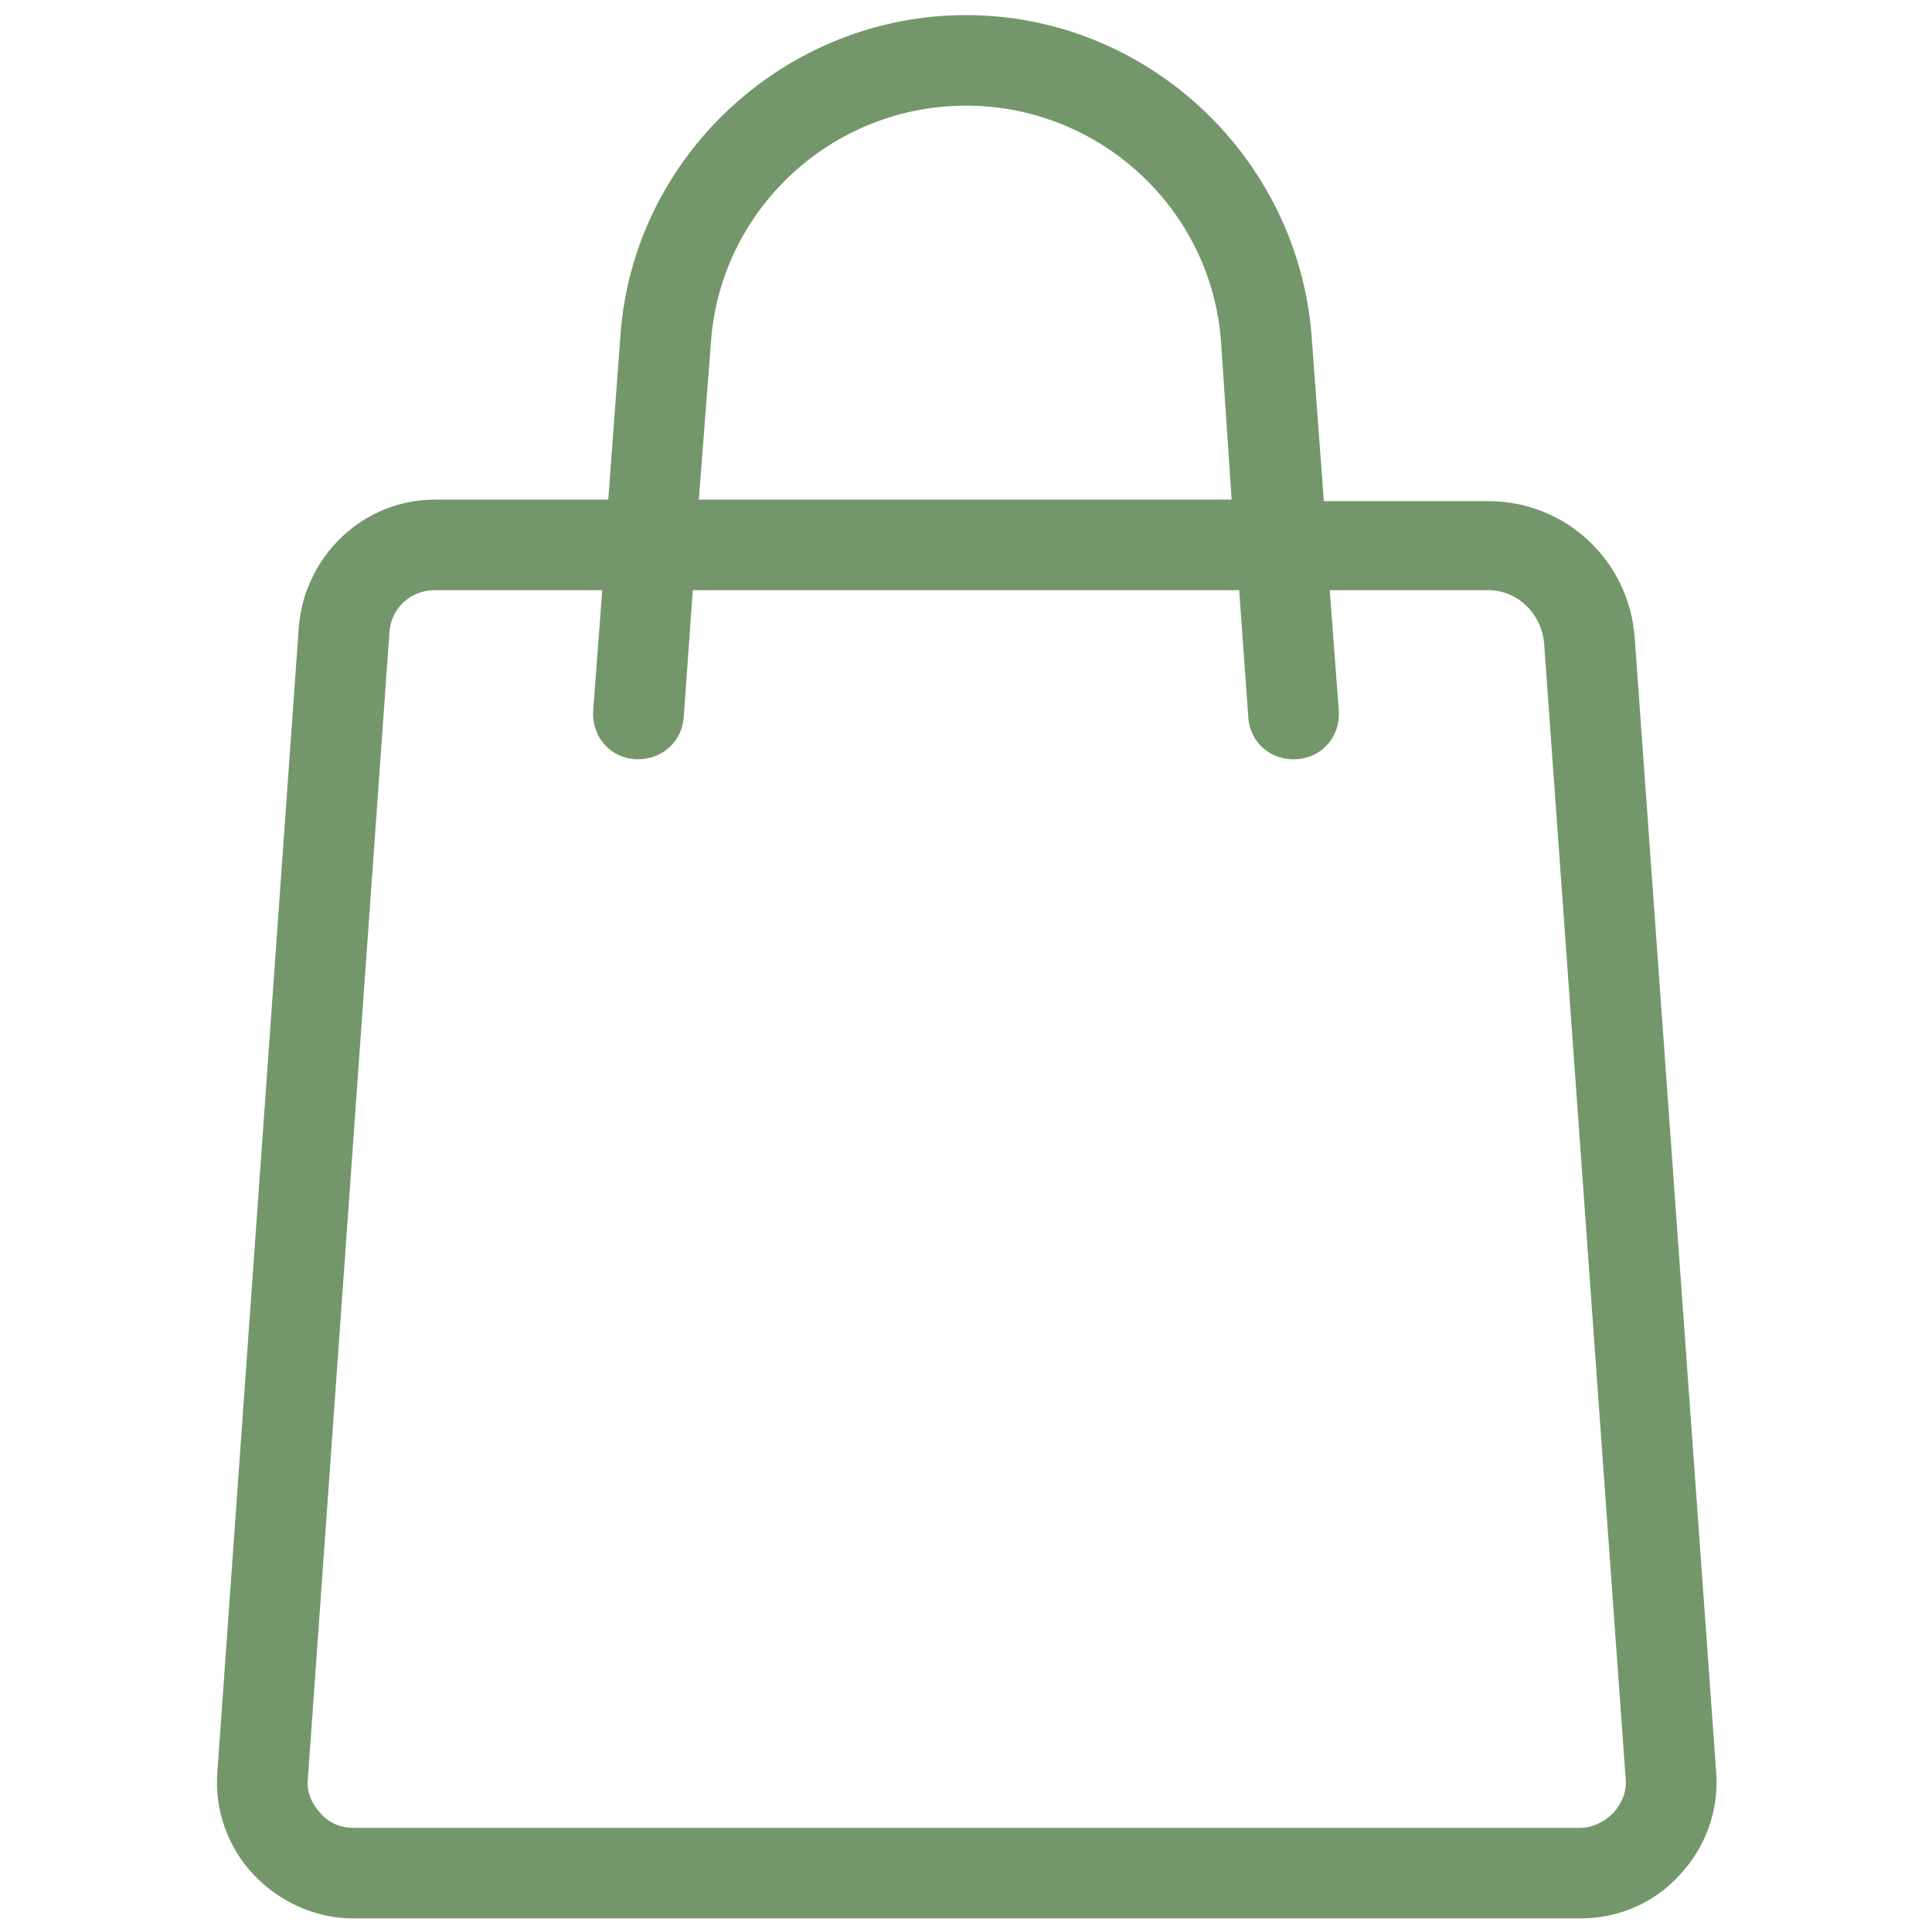
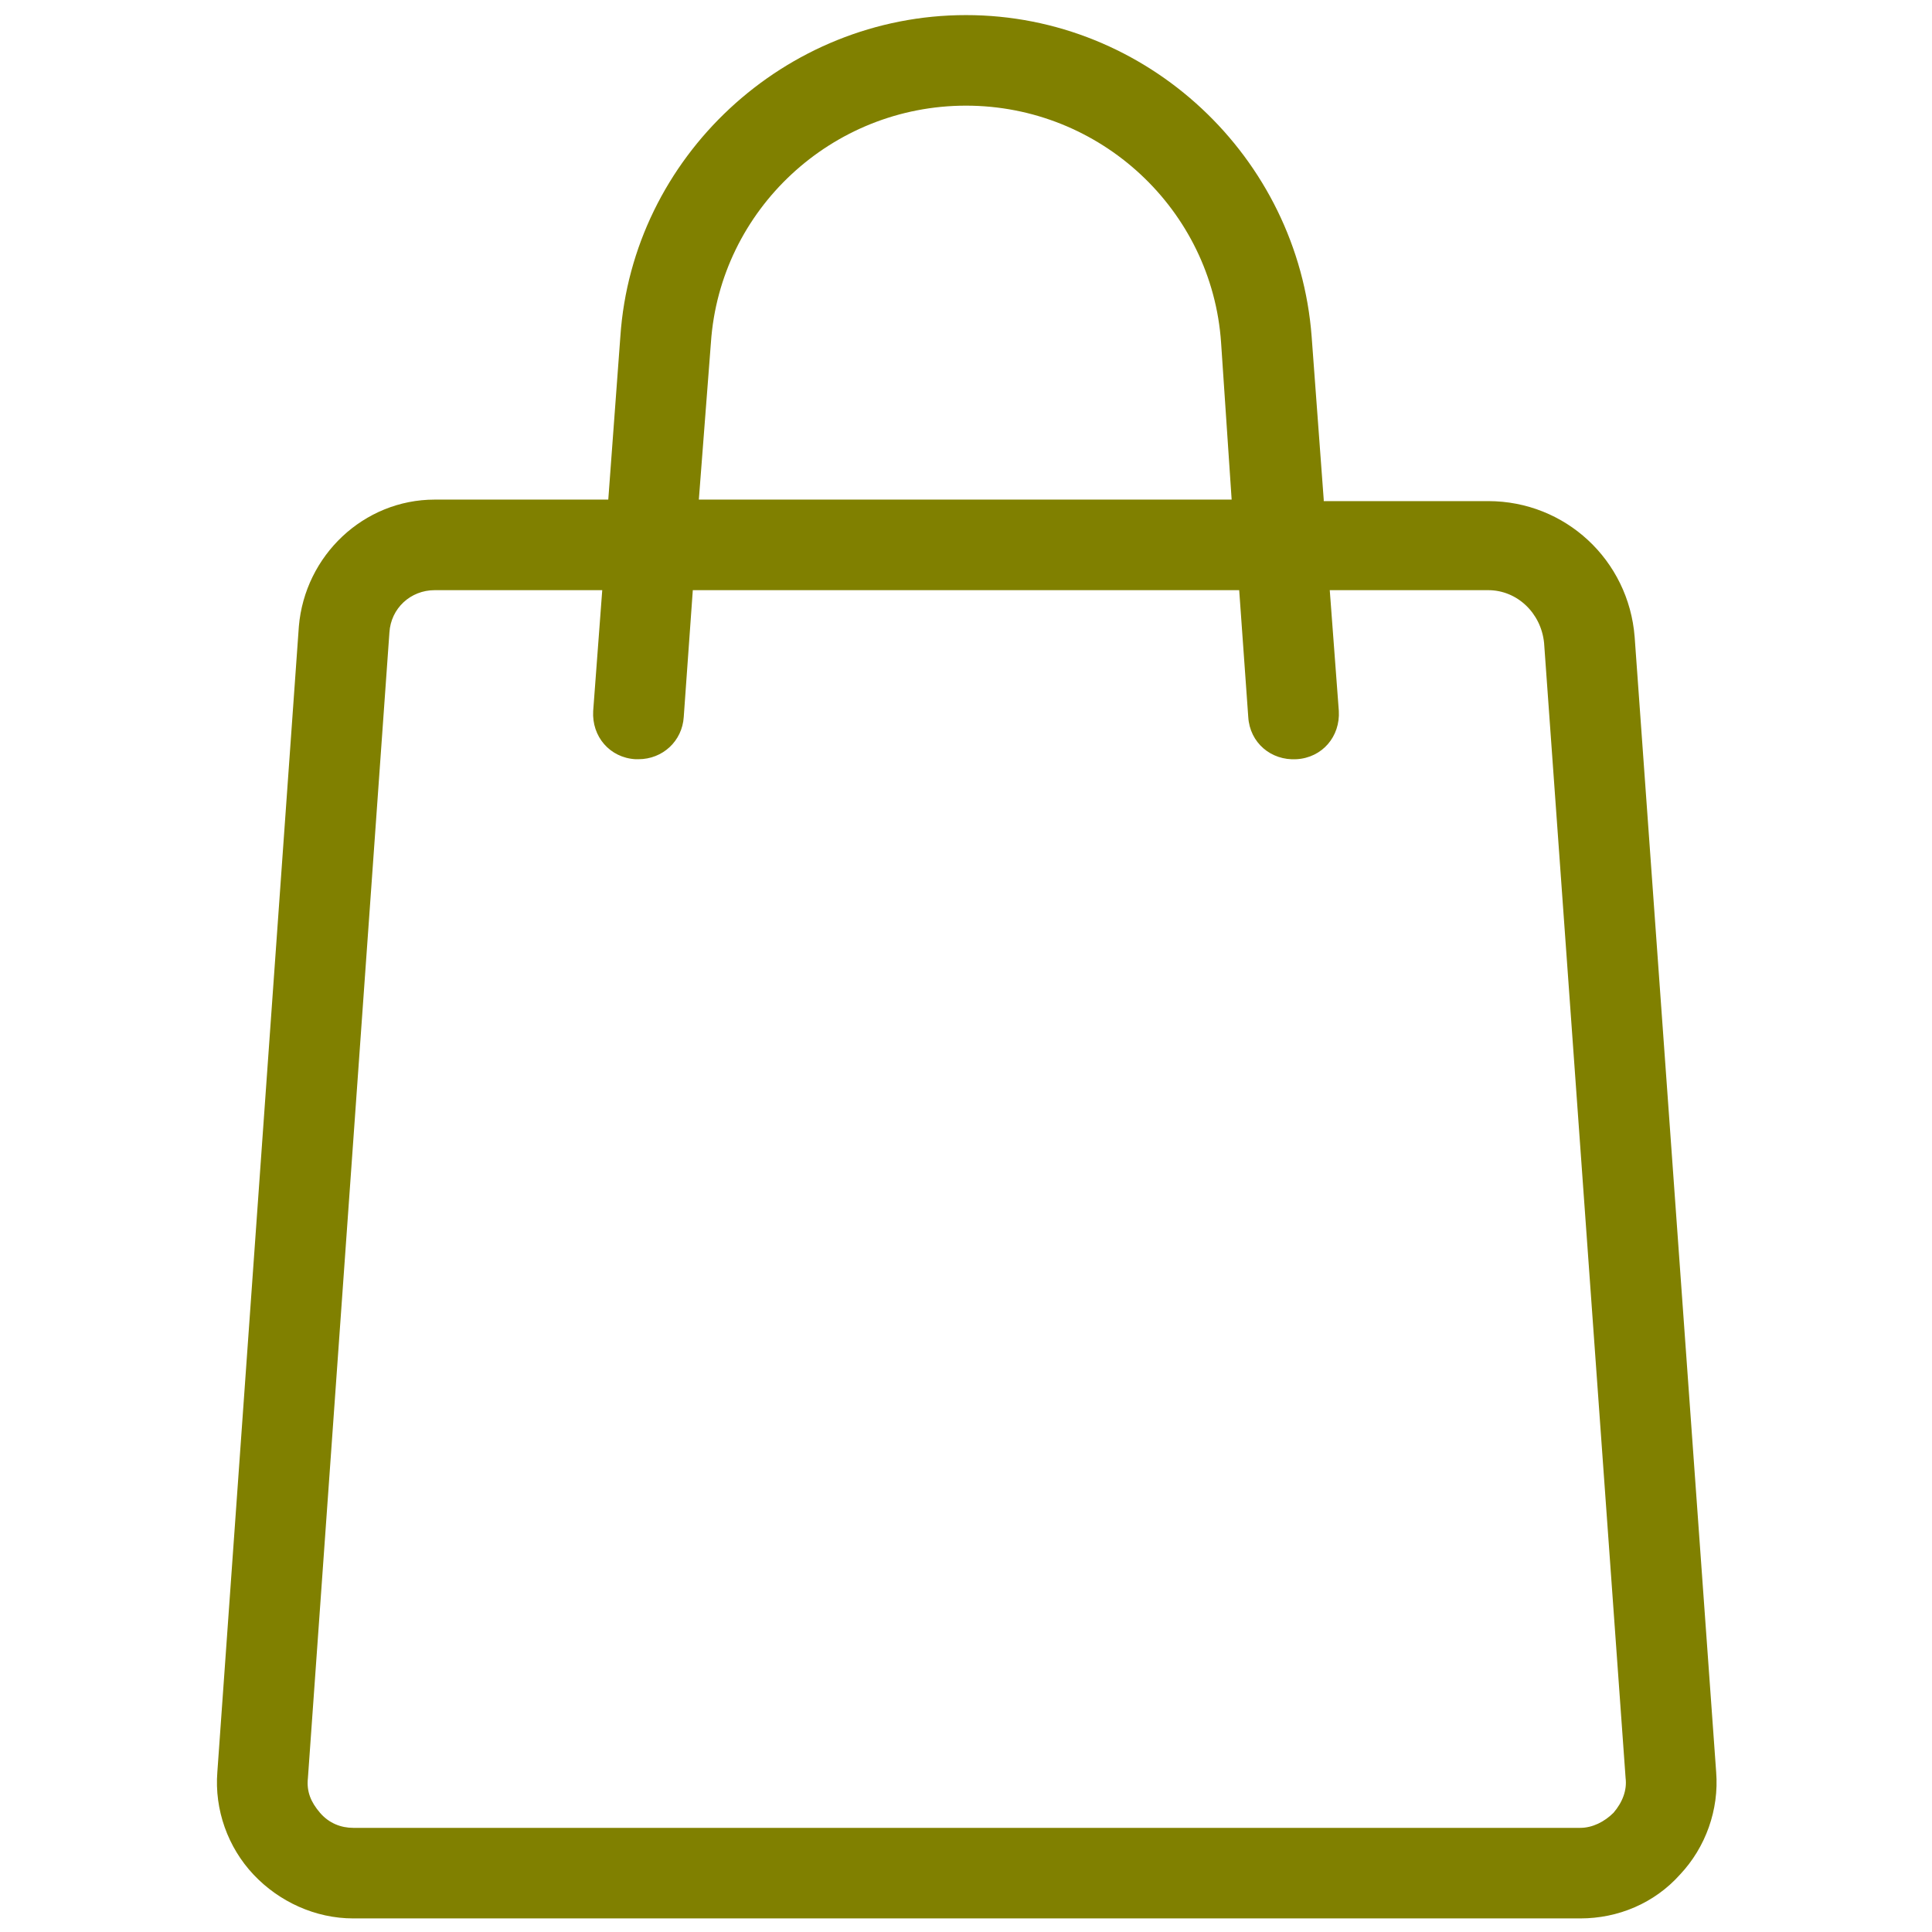
<svg xmlns="http://www.w3.org/2000/svg" version="1.1" width="512" height="512" x="0" y="0" viewBox="0 0 128 128" style="enable-background:new 0 0 512 512" xml:space="preserve" class="">
  <g>
-     <path d="m87.7 33.1-.8-10.8C86 10.4 76 1 64 1s-22.1 9.4-22.9 21.3l-.8 10.8H28.8c-4.7 0-8.6 3.7-9 8.4l-5.4 75.9c-.2 2.5.7 5 2.4 6.8s4.1 2.9 6.6 2.9h81.3c2.5 0 4.9-1 6.6-2.9 1.7-1.8 2.6-4.3 2.4-6.8l-5.4-75.2c-.4-5.1-4.6-9-9.7-9H87.7zM47.1 22.7C47.7 13.9 55.1 7 64 7s16.3 6.9 16.9 15.7l.7 10.4H46.3zm55.2 19.9 5.4 75.2c.1.8-.2 1.6-.8 2.3-.6.6-1.4 1-2.2 1H23.4c-.8 0-1.6-.3-2.2-1s-.9-1.4-.8-2.3l5.4-75.9c.1-1.6 1.4-2.8 3-2.8h11.1l-.6 8c-.1 1.7 1.1 3.1 2.8 3.2h.2c1.6 0 2.9-1.2 3-2.8l.6-8.4h36.2l.6 8.4c.1 1.7 1.5 2.9 3.2 2.8s2.9-1.5 2.8-3.2l-.6-8h10.5c1.9 0 3.5 1.5 3.7 3.5z" fill="#73976a" opacity="1" data-original="#000000" class="" />
+     <path d="m87.7 33.1-.8-10.8C86 10.4 76 1 64 1s-22.1 9.4-22.9 21.3l-.8 10.8H28.8c-4.7 0-8.6 3.7-9 8.4l-5.4 75.9c-.2 2.5.7 5 2.4 6.8s4.1 2.9 6.6 2.9h81.3c2.5 0 4.9-1 6.6-2.9 1.7-1.8 2.6-4.3 2.4-6.8l-5.4-75.2c-.4-5.1-4.6-9-9.7-9H87.7zM47.1 22.7C47.7 13.9 55.1 7 64 7s16.3 6.9 16.9 15.7l.7 10.4H46.3zm55.2 19.9 5.4 75.2c.1.8-.2 1.6-.8 2.3-.6.6-1.4 1-2.2 1H23.4c-.8 0-1.6-.3-2.2-1s-.9-1.4-.8-2.3l5.4-75.9c.1-1.6 1.4-2.8 3-2.8h11.1l-.6 8c-.1 1.7 1.1 3.1 2.8 3.2h.2c1.6 0 2.9-1.2 3-2.8l.6-8.4h36.2l.6 8.4c.1 1.7 1.5 2.9 3.2 2.8s2.9-1.5 2.8-3.2l-.6-8h10.5c1.9 0 3.5 1.5 3.7 3.5z" fill="#808000" opacity="1" data-original="#000000" class="" />
  </g>
</svg>
